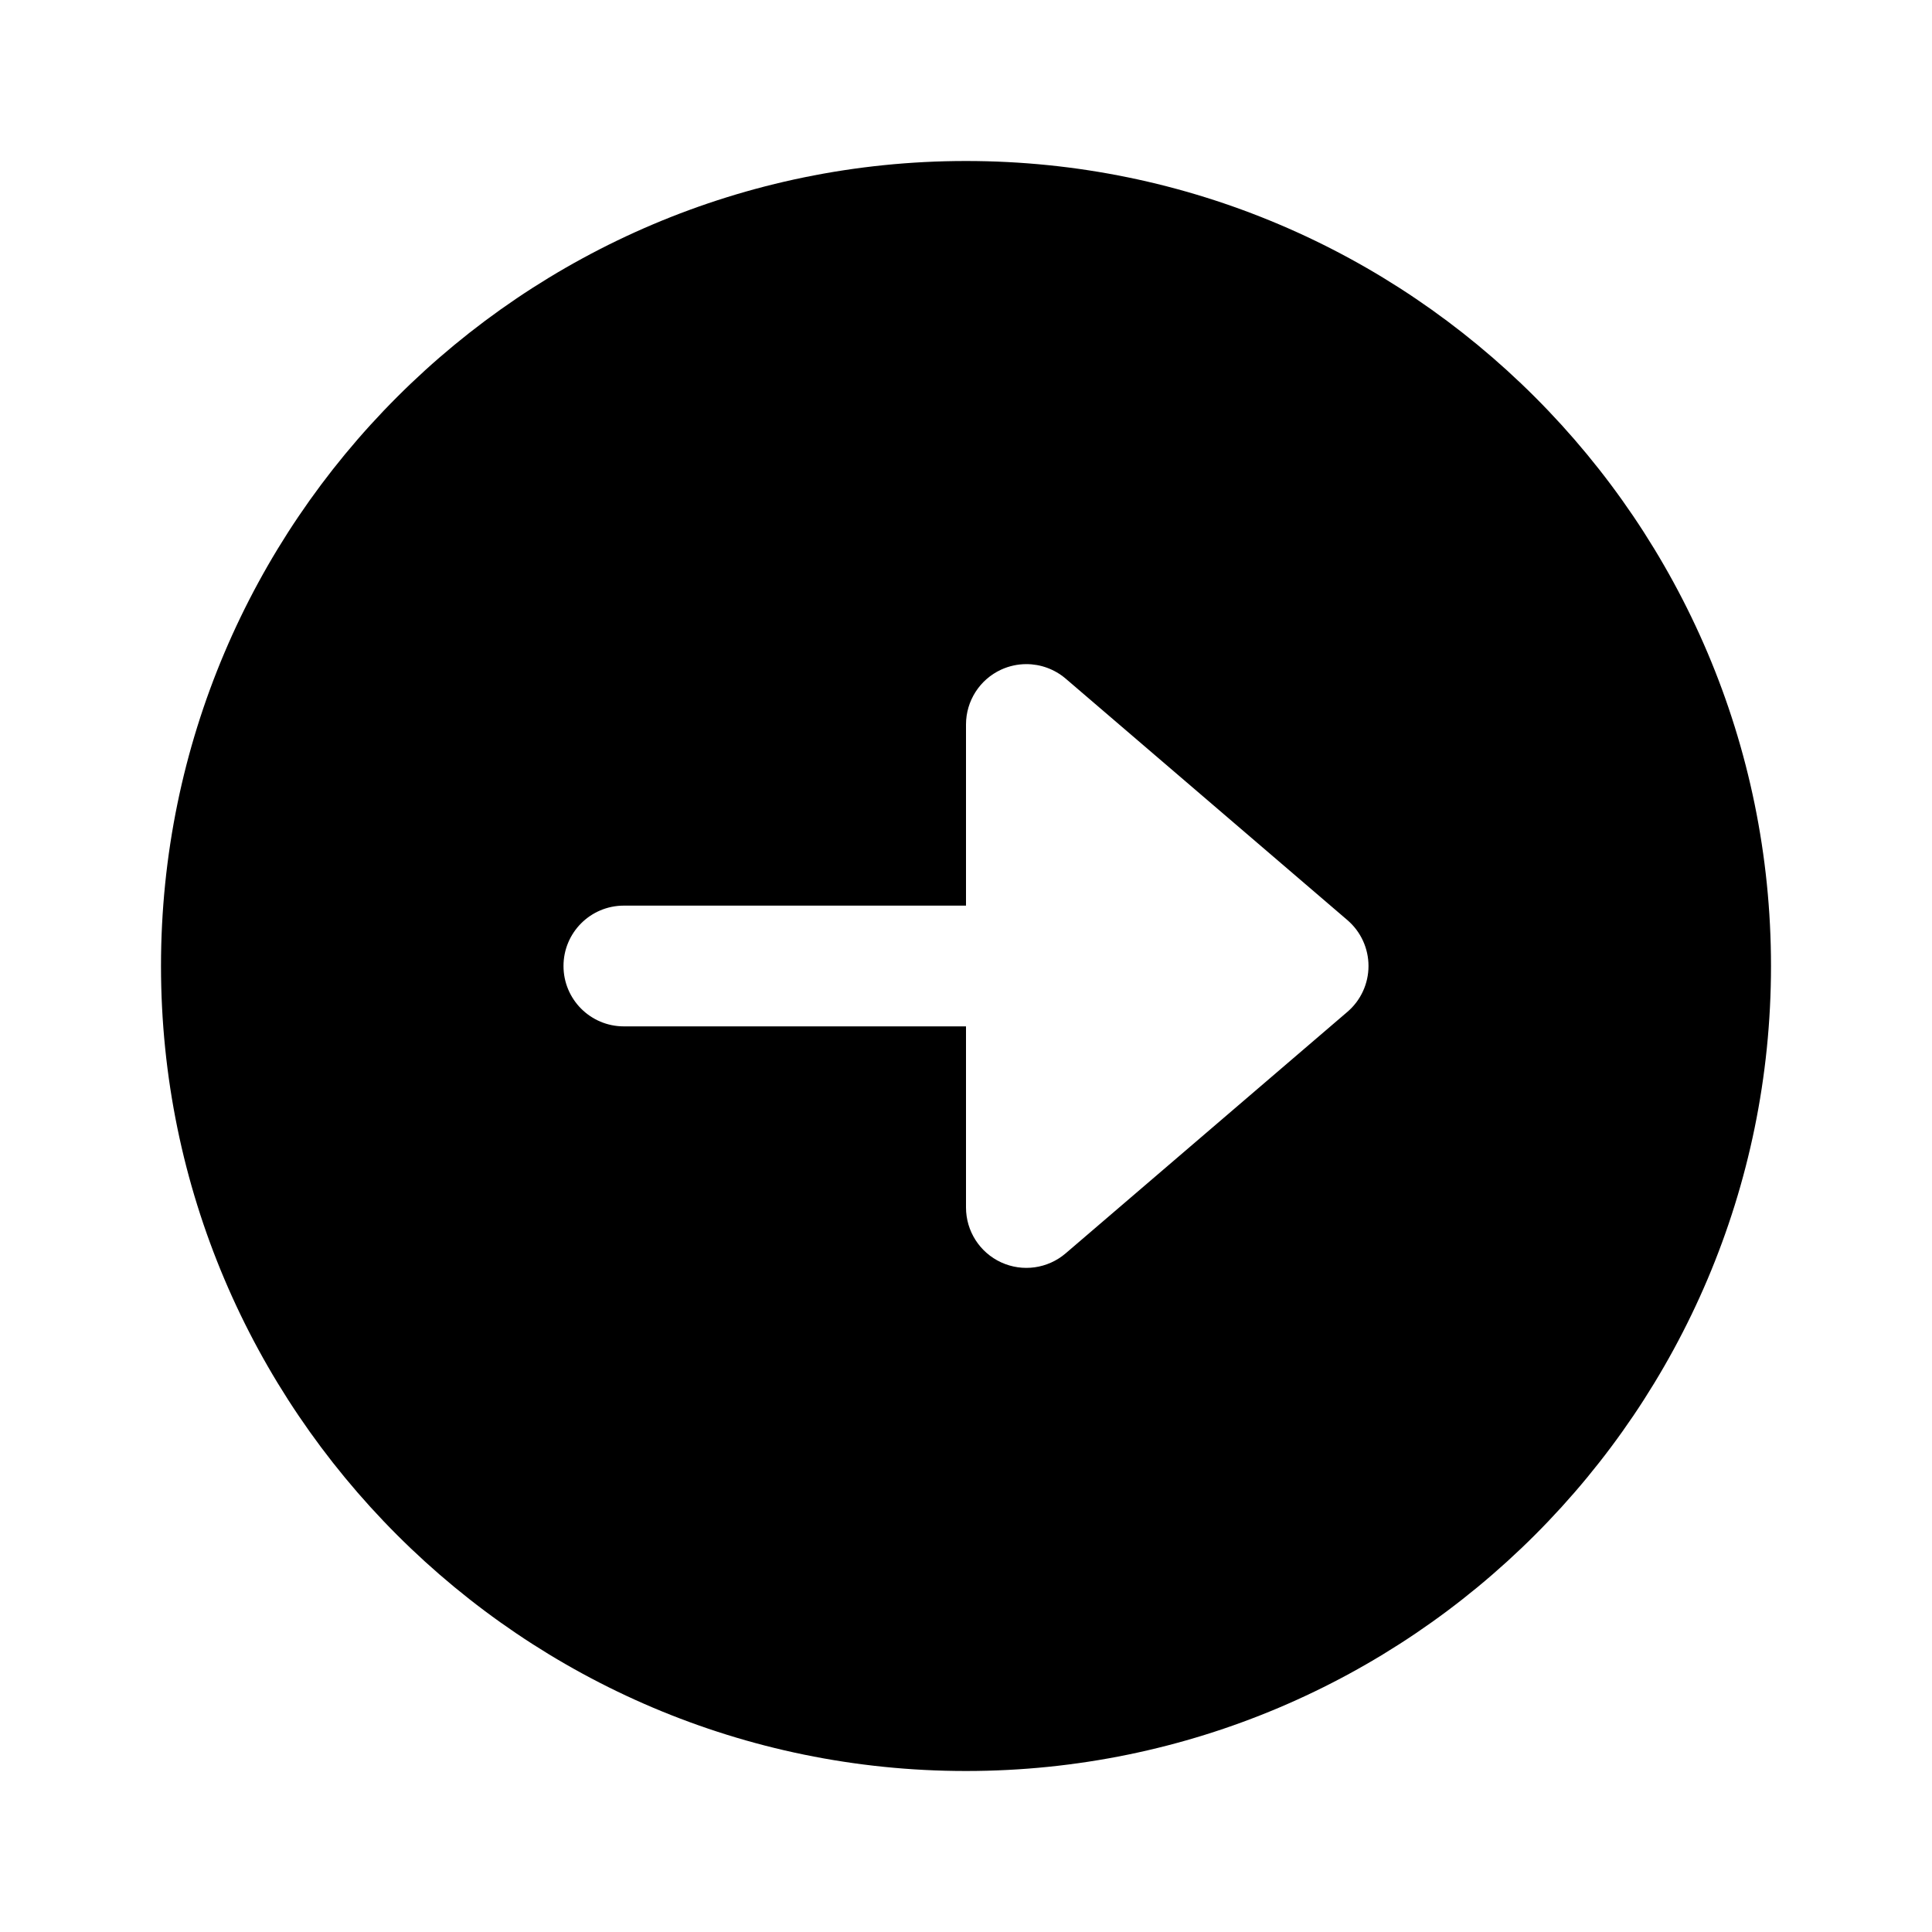
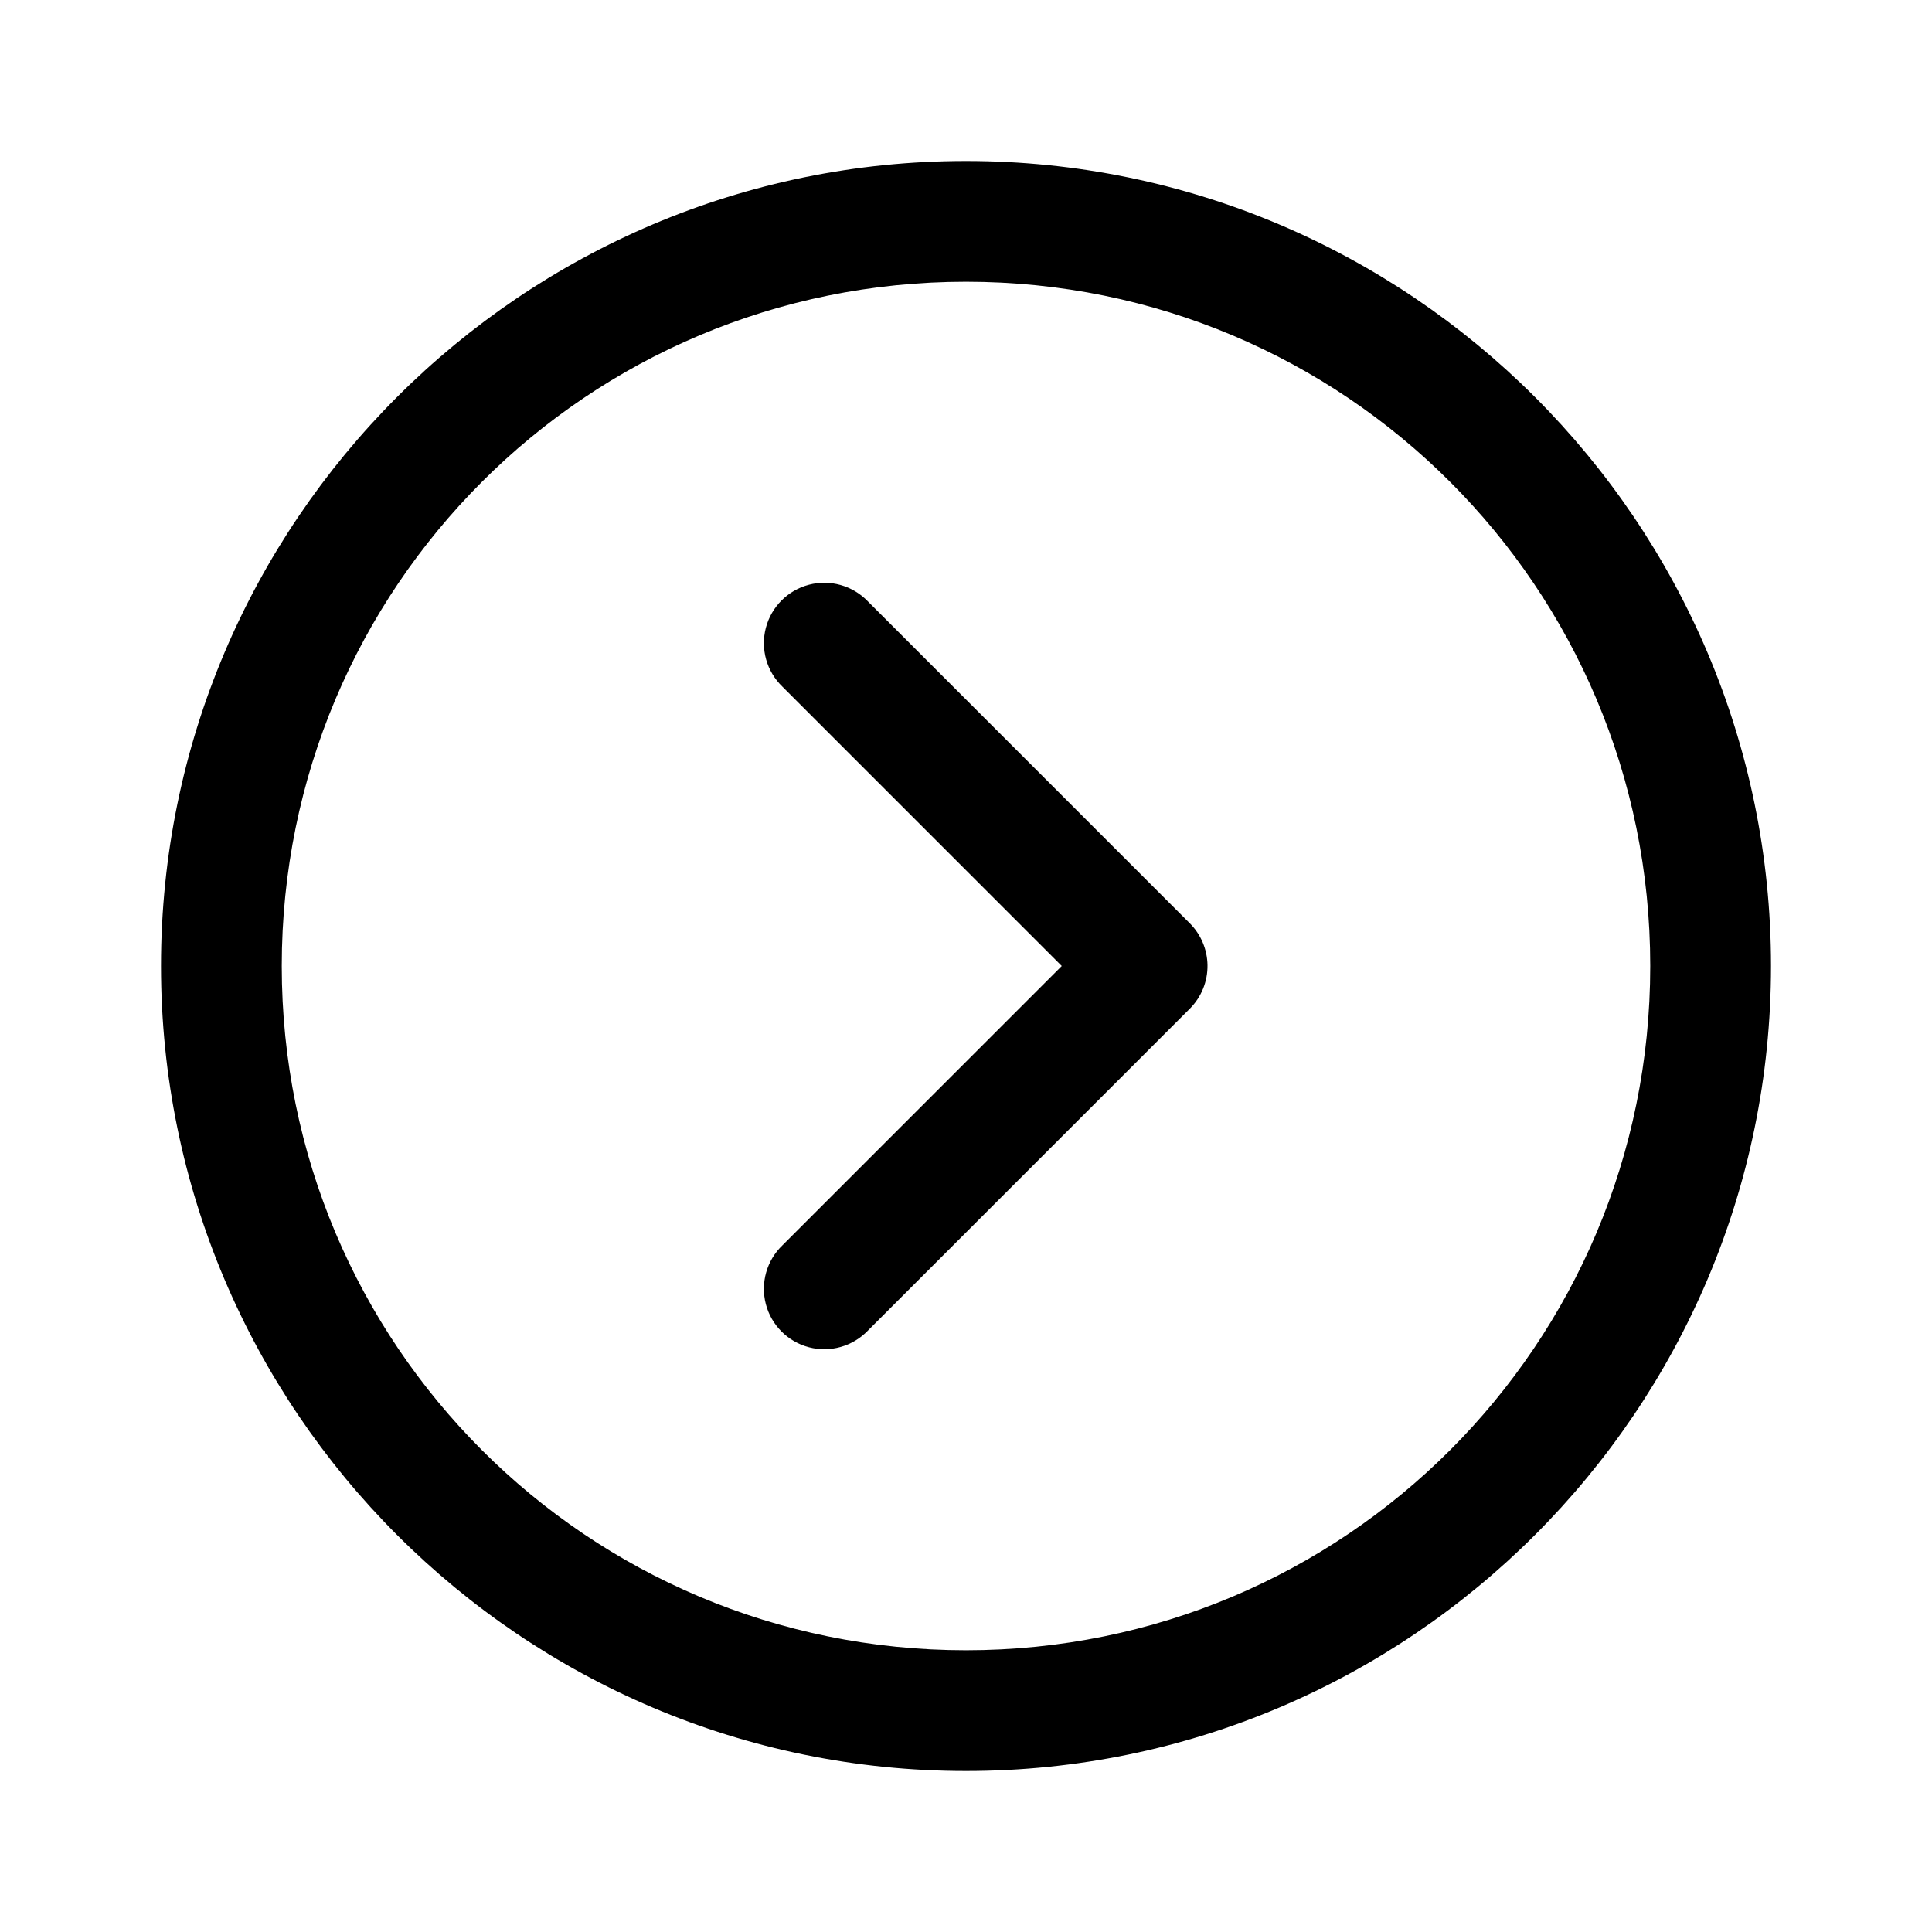
- <svg xmlns="http://www.w3.org/2000/svg" viewBox="0 0 48 48" width="48px" height="48px" version="1.1" id="svg76">
-   <defs id="defs80" />
-   <path d="M 24,44 C 35.028,44 44,35.028 44,24 44,12.972 35.028,4 24,4 12.972,4 4,12.972 4,24 4,35.028 12.972,44 24,44 Z M 15.5,22.5 H 24 V 18 c 0,-0.586 0.341,-1.118 0.873,-1.363 0.201,-0.092 0.415,-0.137 0.627,-0.137 0.352,0 0.699,0.124 0.977,0.361 l 7,6 C 33.809,23.146 34,23.562 34,24 c 0,0.438 -0.191,0.854 -0.524,1.139 l -7,6 c -0.445,0.381 -1.07,0.469 -1.603,0.224 C 24.341,31.118 24,30.586 24,30 V 25.5 H 15.5 C 14.671,25.5 14,24.829 14,24 c 0,-0.829 0.671,-1.5 1.5,-1.5 z" id="path74" />
+ <svg xmlns="http://www.w3.org/2000/svg" viewBox="0,0,256,256" width="48px" height="48px">
+   <g fill="#000000" fill-rule="nonzero" stroke="none" stroke-width="1" stroke-linecap="butt" stroke-linejoin="miter" stroke-miterlimit="10" stroke-dasharray="" stroke-dashoffset="0" font-family="none" font-weight="none" font-size="none" text-anchor="none" style="mix-blend-mode: normal">
+     <g transform="translate(256,0) rotate(90) scale(5.33333,5.33333)">
+       <path d="M24,4c-11.028,0 -20,8.972 -20,20c0,11.028 8.972,20 20,20c11.028,0 20,-8.972 20,-20c0,-11.028 -8.972,-20 -20,-20zM24,7c9.407,0 17,7.593 17,17c0,9.407 -7.593,17 -17,17c-9.407,0 -17,-7.593 -17,-17c0,-9.407 7.593,-17 17,-17zM23.979,18c-0.39,0.006 -0.763,0.163 -1.039,0.439l-8,8c-0.392,0.376 -0.55,0.935 -0.413,1.461c0.137,0.526 0.548,0.936 1.073,1.073c0.526,0.137 1.084,-0.021 1.461,-0.413l6.939,-6.939l6.939,6.939c0.376,0.392 0.935,0.55 1.461,0.413c0.526,-0.137 0.936,-0.548 1.073,-1.073c0.137,-0.526 -0.021,-1.084 -0.413,-1.461l-8,-8c-0.287,-0.287 -0.677,-0.445 -1.082,-0.439z" />
+     </g>
+   </g>
</svg>
